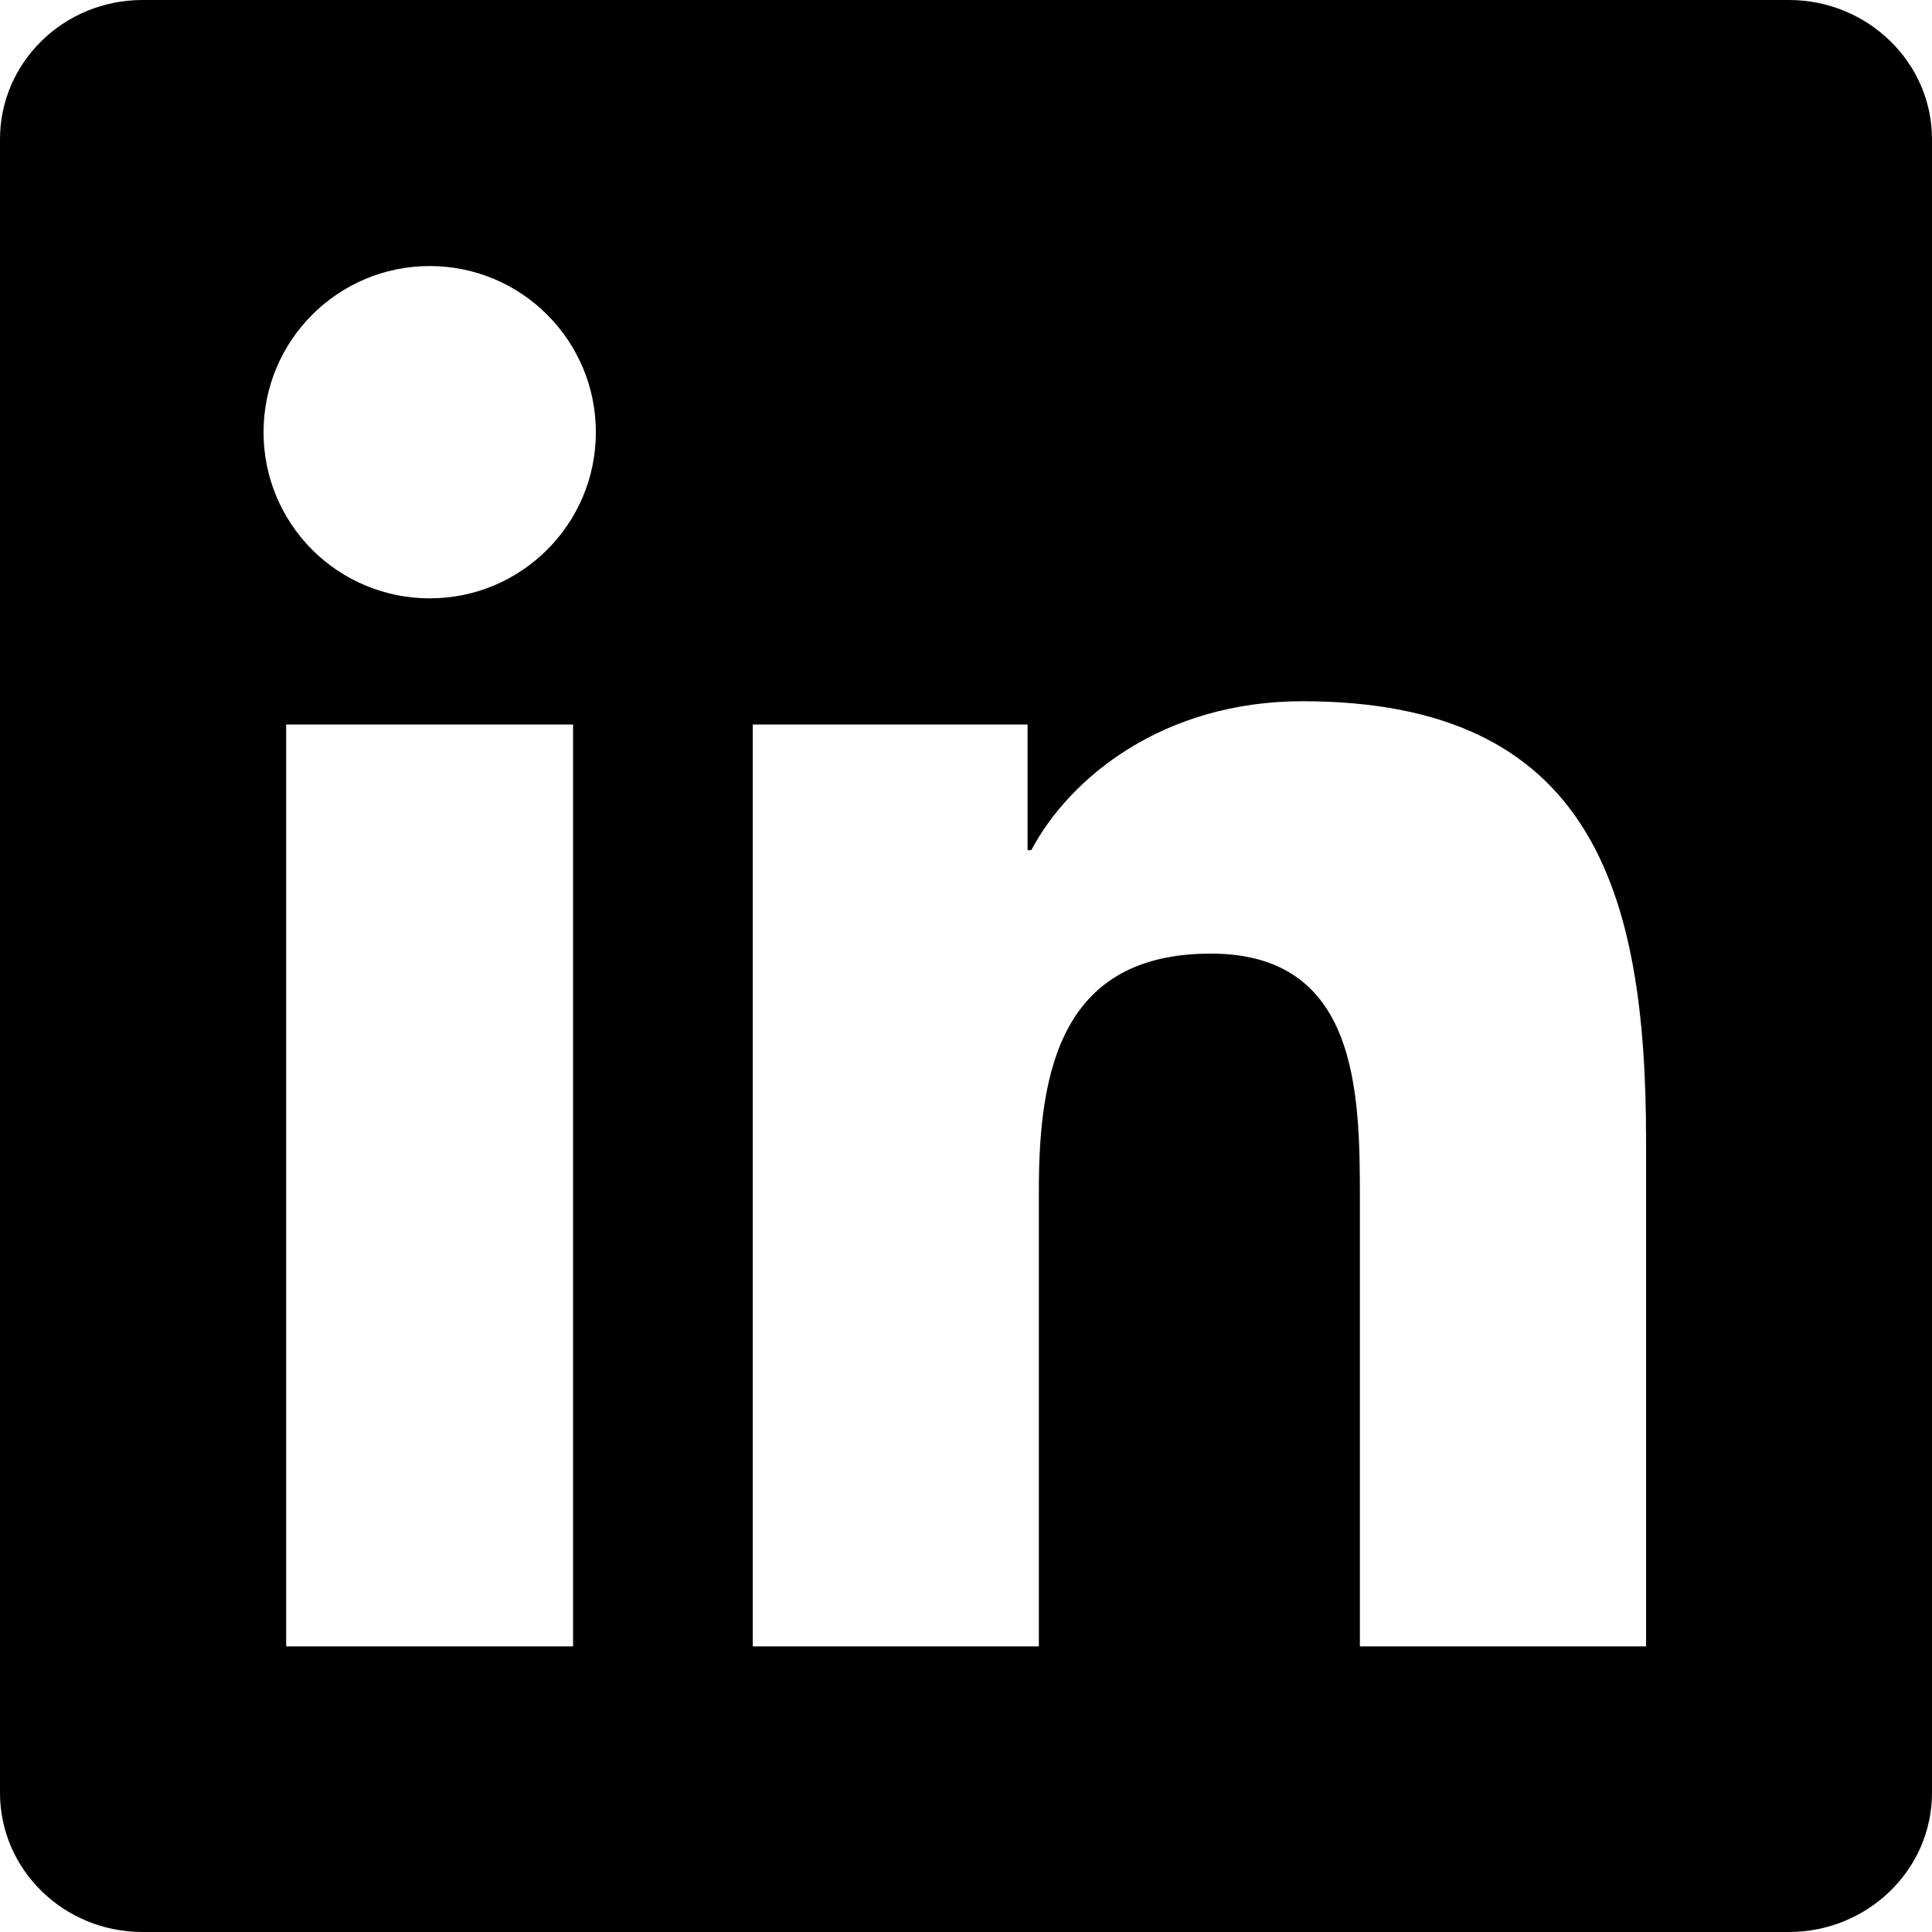
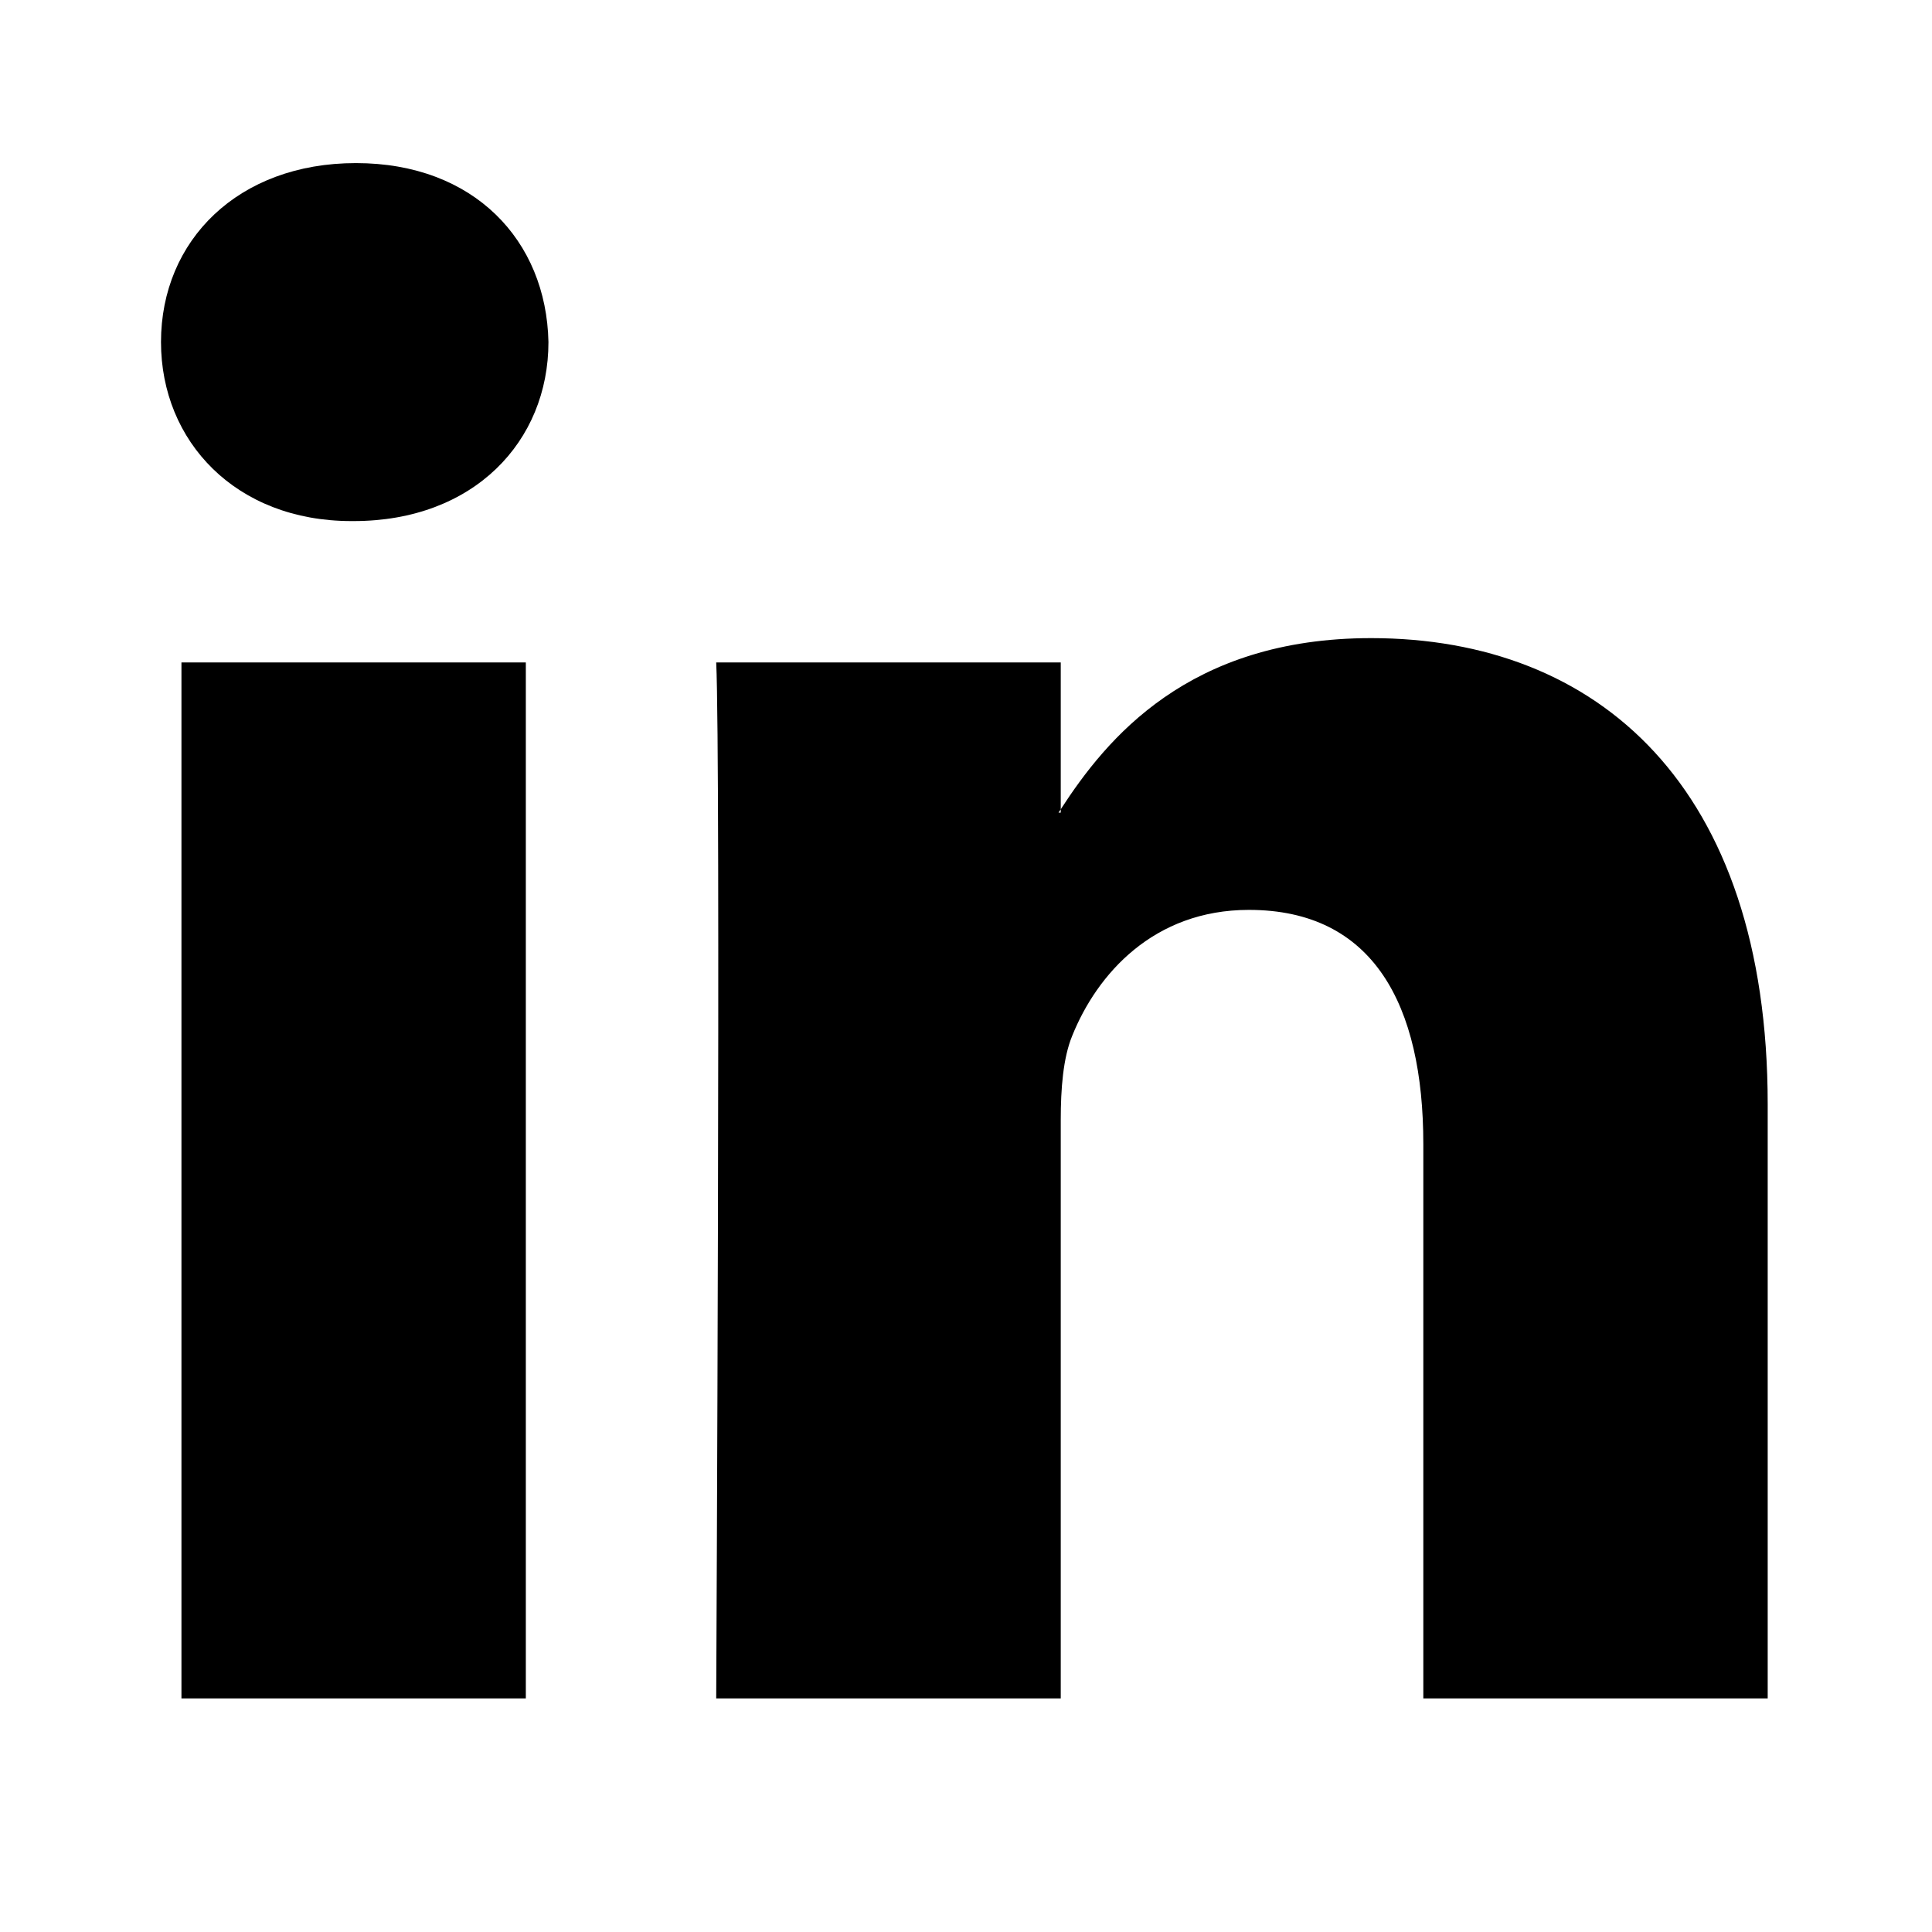
- <svg xmlns="http://www.w3.org/2000/svg" width="24px" height="24px" viewBox="0 0 24 24" role="img">
-   <path d="M20.447 20.452h-3.554v-5.569c0-1.328-.027-3.037-1.852-3.037-1.853 0-2.136 1.445-2.136 2.939v5.667H9.351V9h3.414v1.561h.046c.477-.9 1.637-1.85 3.37-1.85 3.601 0 4.267 2.37 4.267 5.455v6.286zM5.337 7.433a2.062 2.062 0 0 1-2.063-2.065 2.064 2.064 0 1 1 2.063 2.065zm1.782 13.019H3.555V9h3.564v11.452zM22.225 0H1.771C.792 0 0 .774 0 1.729v20.542C0 23.227.792 24 1.771 24h20.451C23.2 24 24 23.227 24 22.271V1.729C24 .774 23.2 0 22.222 0h.003z" />
+ <svg xmlns="http://www.w3.org/2000/svg" width="24px" height="24px" viewBox="-2 -2 24 24" preserveAspectRatio="xMinYMin" class="jam jam-linkedin">
+   <path d="M19.959 11.719v7.379h-4.278v-6.885c0-1.73-.619-2.91-2.167-2.91-1.182 0-1.886.796-2.195 1.565-.113.275-.142.658-.142 1.043v7.187h-4.28s.058-11.66 0-12.869h4.28v1.824l-.028.042h.028v-.042c.568-.875 1.583-2.126 3.856-2.126 2.815 0 4.926 1.84 4.926 5.792zM2.421.026C.958.026 0 .986 0 2.249c0 1.235.93 2.224 2.365 2.224h.028c1.493 0 2.42-.989 2.42-2.224C4.787.986 3.887.026 2.422.026zM.254 19.098h4.278V6.229H.254v12.869z" />
</svg>
